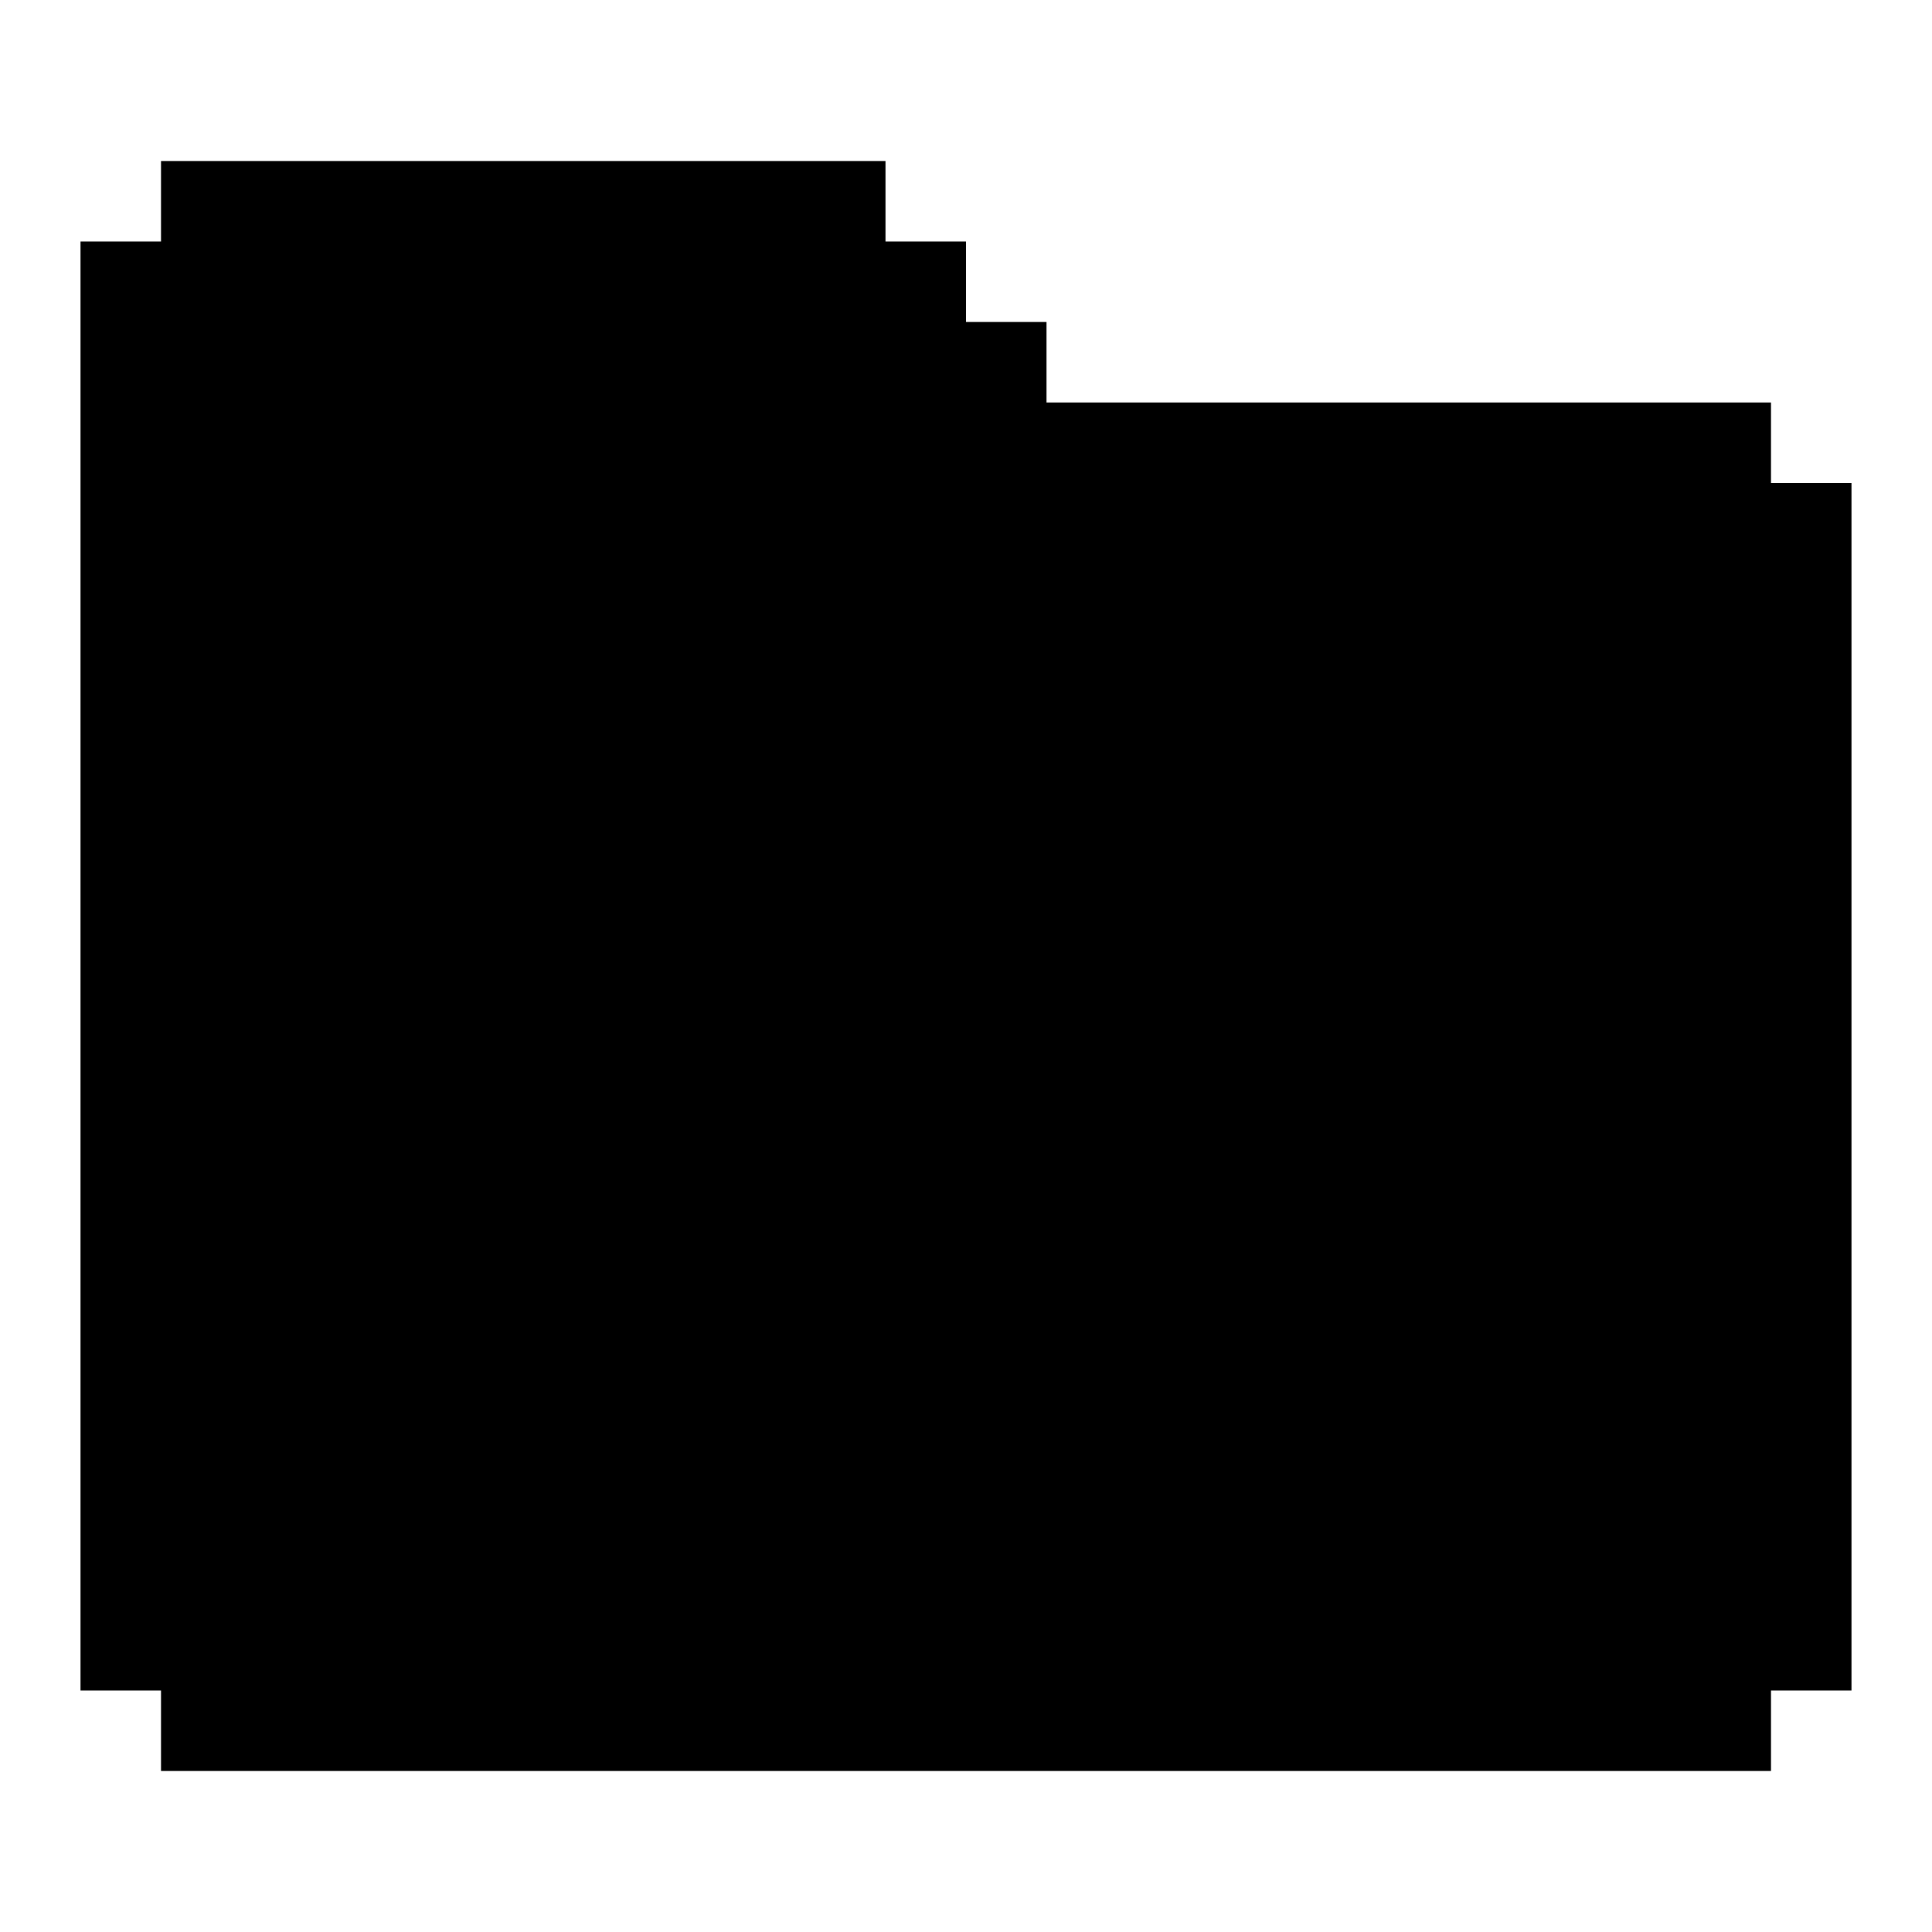
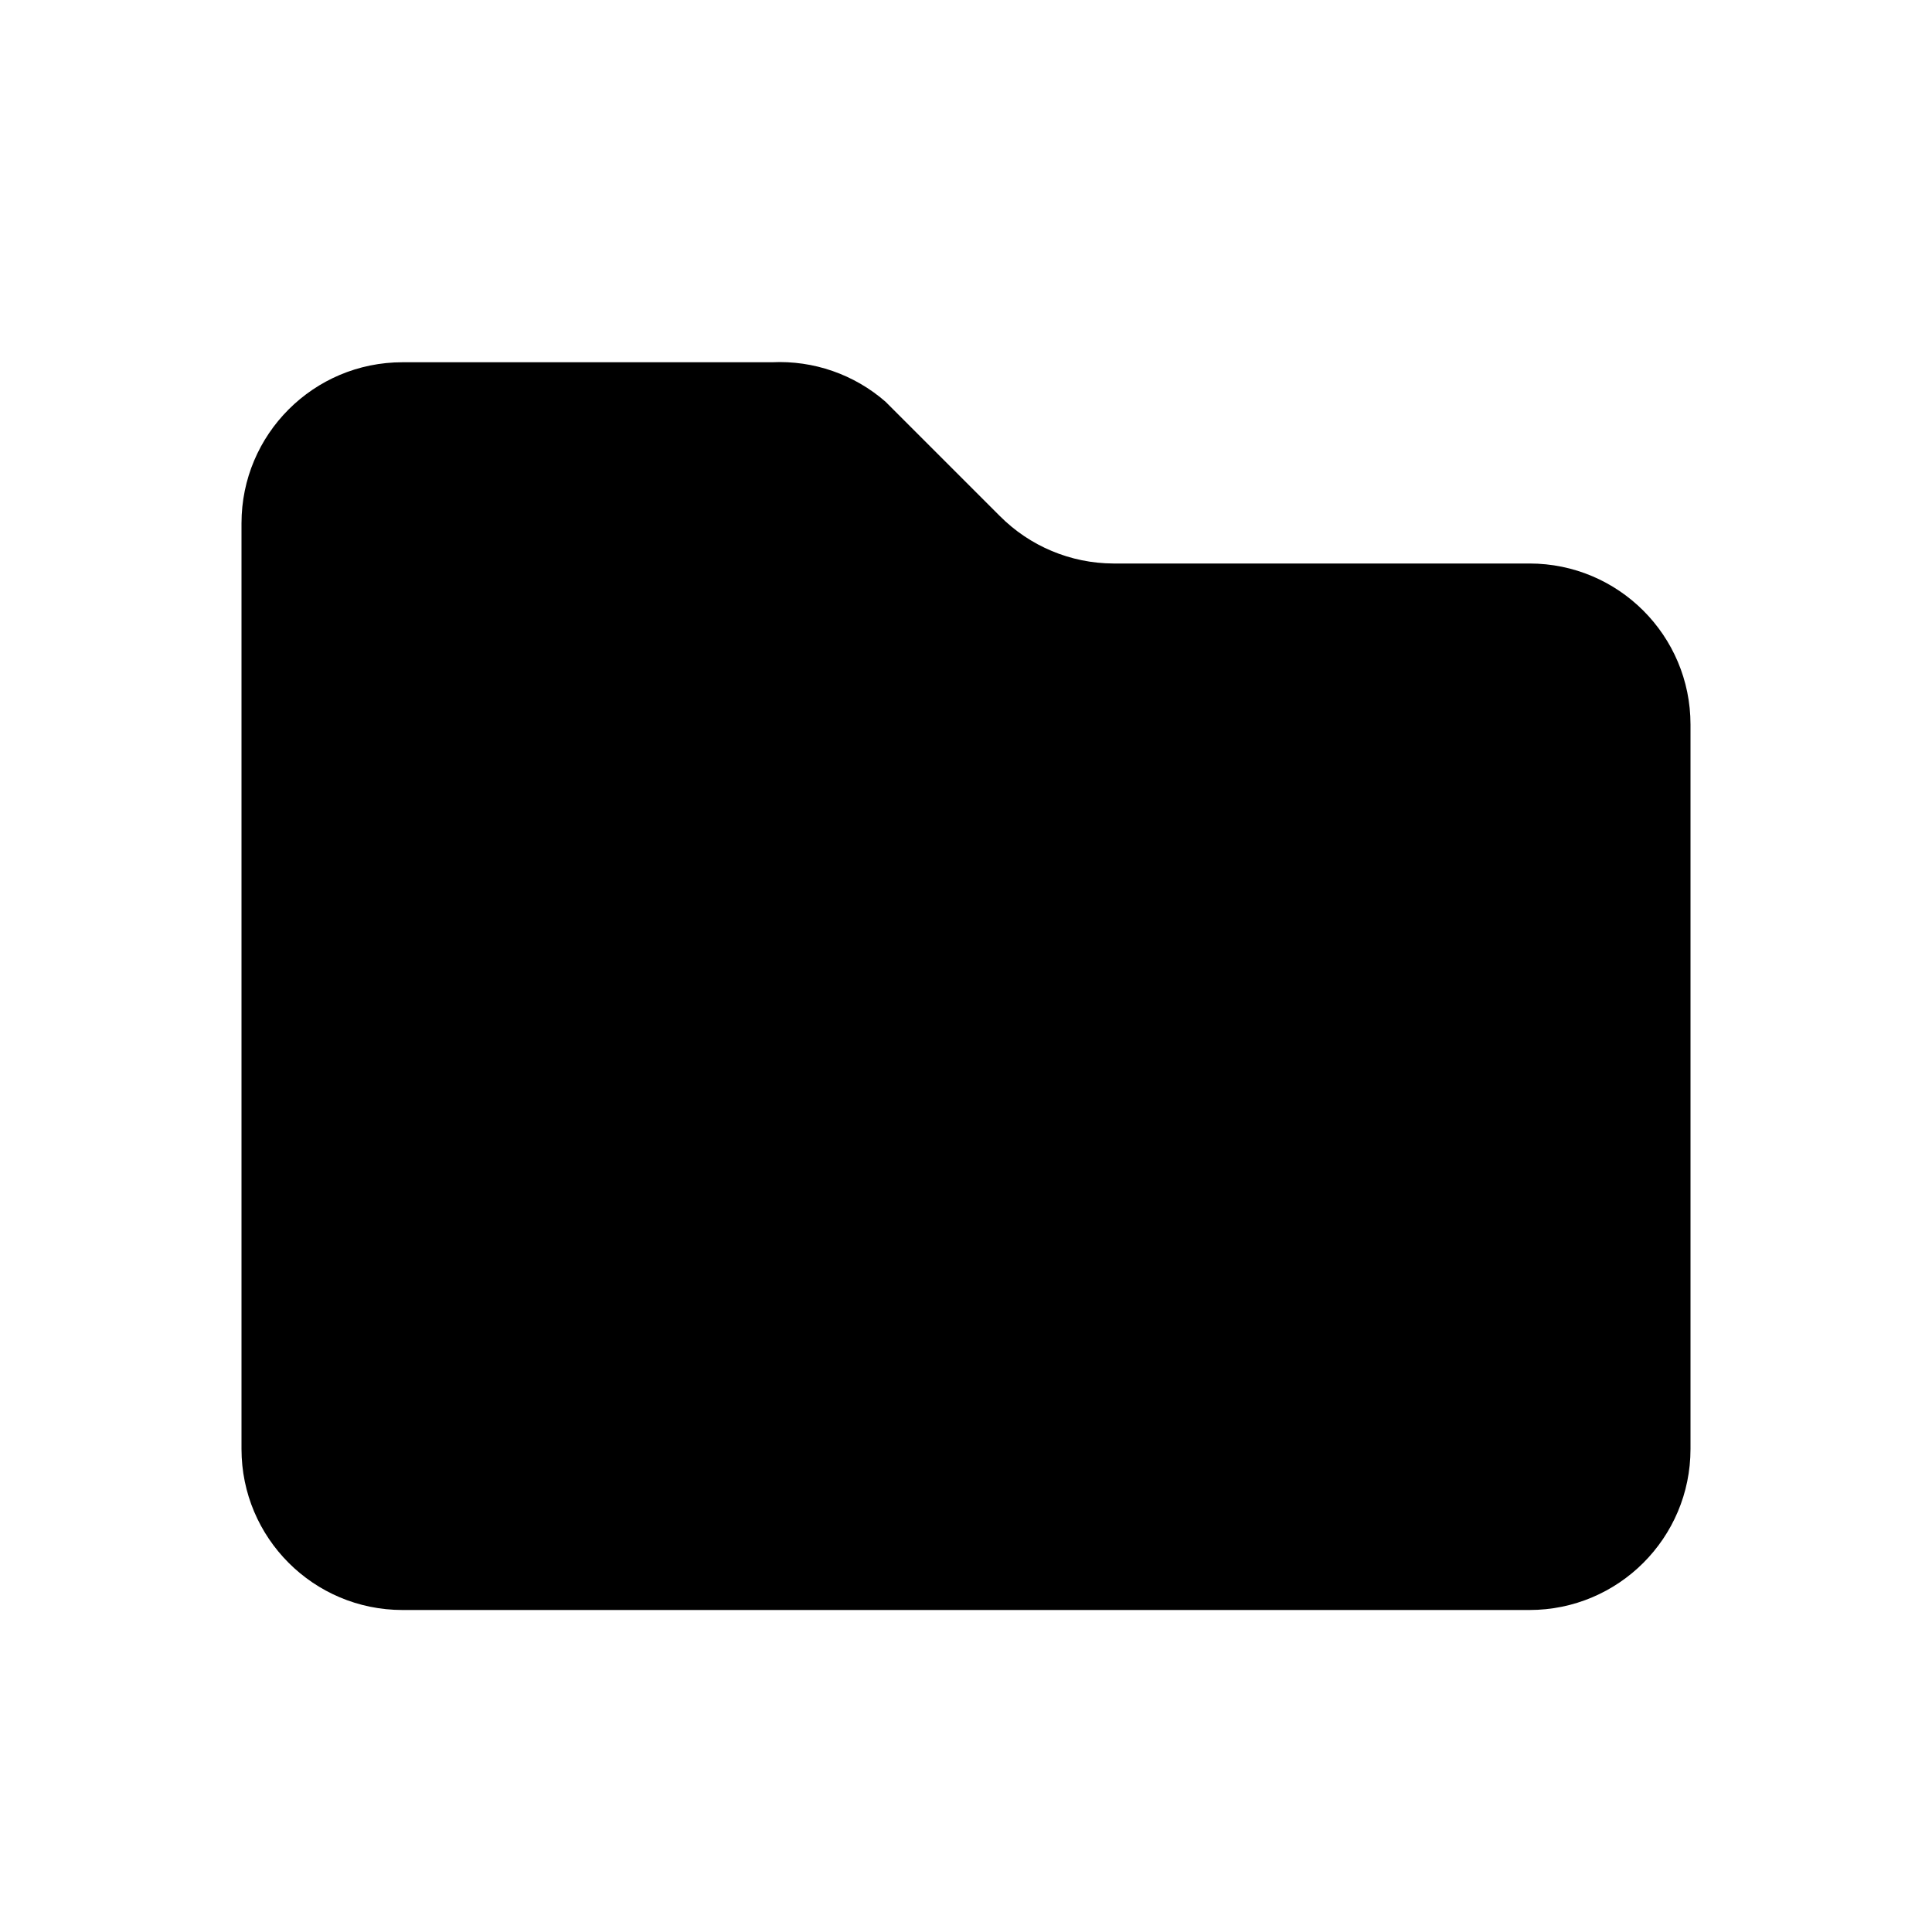
- <svg xmlns="http://www.w3.org/2000/svg" id="folder-solid" viewBox="0 0 24 24">
-   <polygon points="23 6 23 21 22 21 22 22 2 22 2 21 1 21 1 3 2 3 2 2 11 2 11 3 12 3 12 4 13 4 13 5 22 5 22 6 23 6" />
+ <svg xmlns="http://www.w3.org/2000/svg" id="folder-solid" width="24" height="24" viewBox="0 0 24 24" fill="none">
+   <path d="M3 7V18a2 2 0 002 2h14a2 2 0 002-2V9a2 2 0 00-2-2h-5.17a2 2 0 01-1.41-.59l-1.42-1.42A2 2 0 009.59 4.5H5a2 2 0 00-2 2V7z" fill="currentColor" />
</svg>
